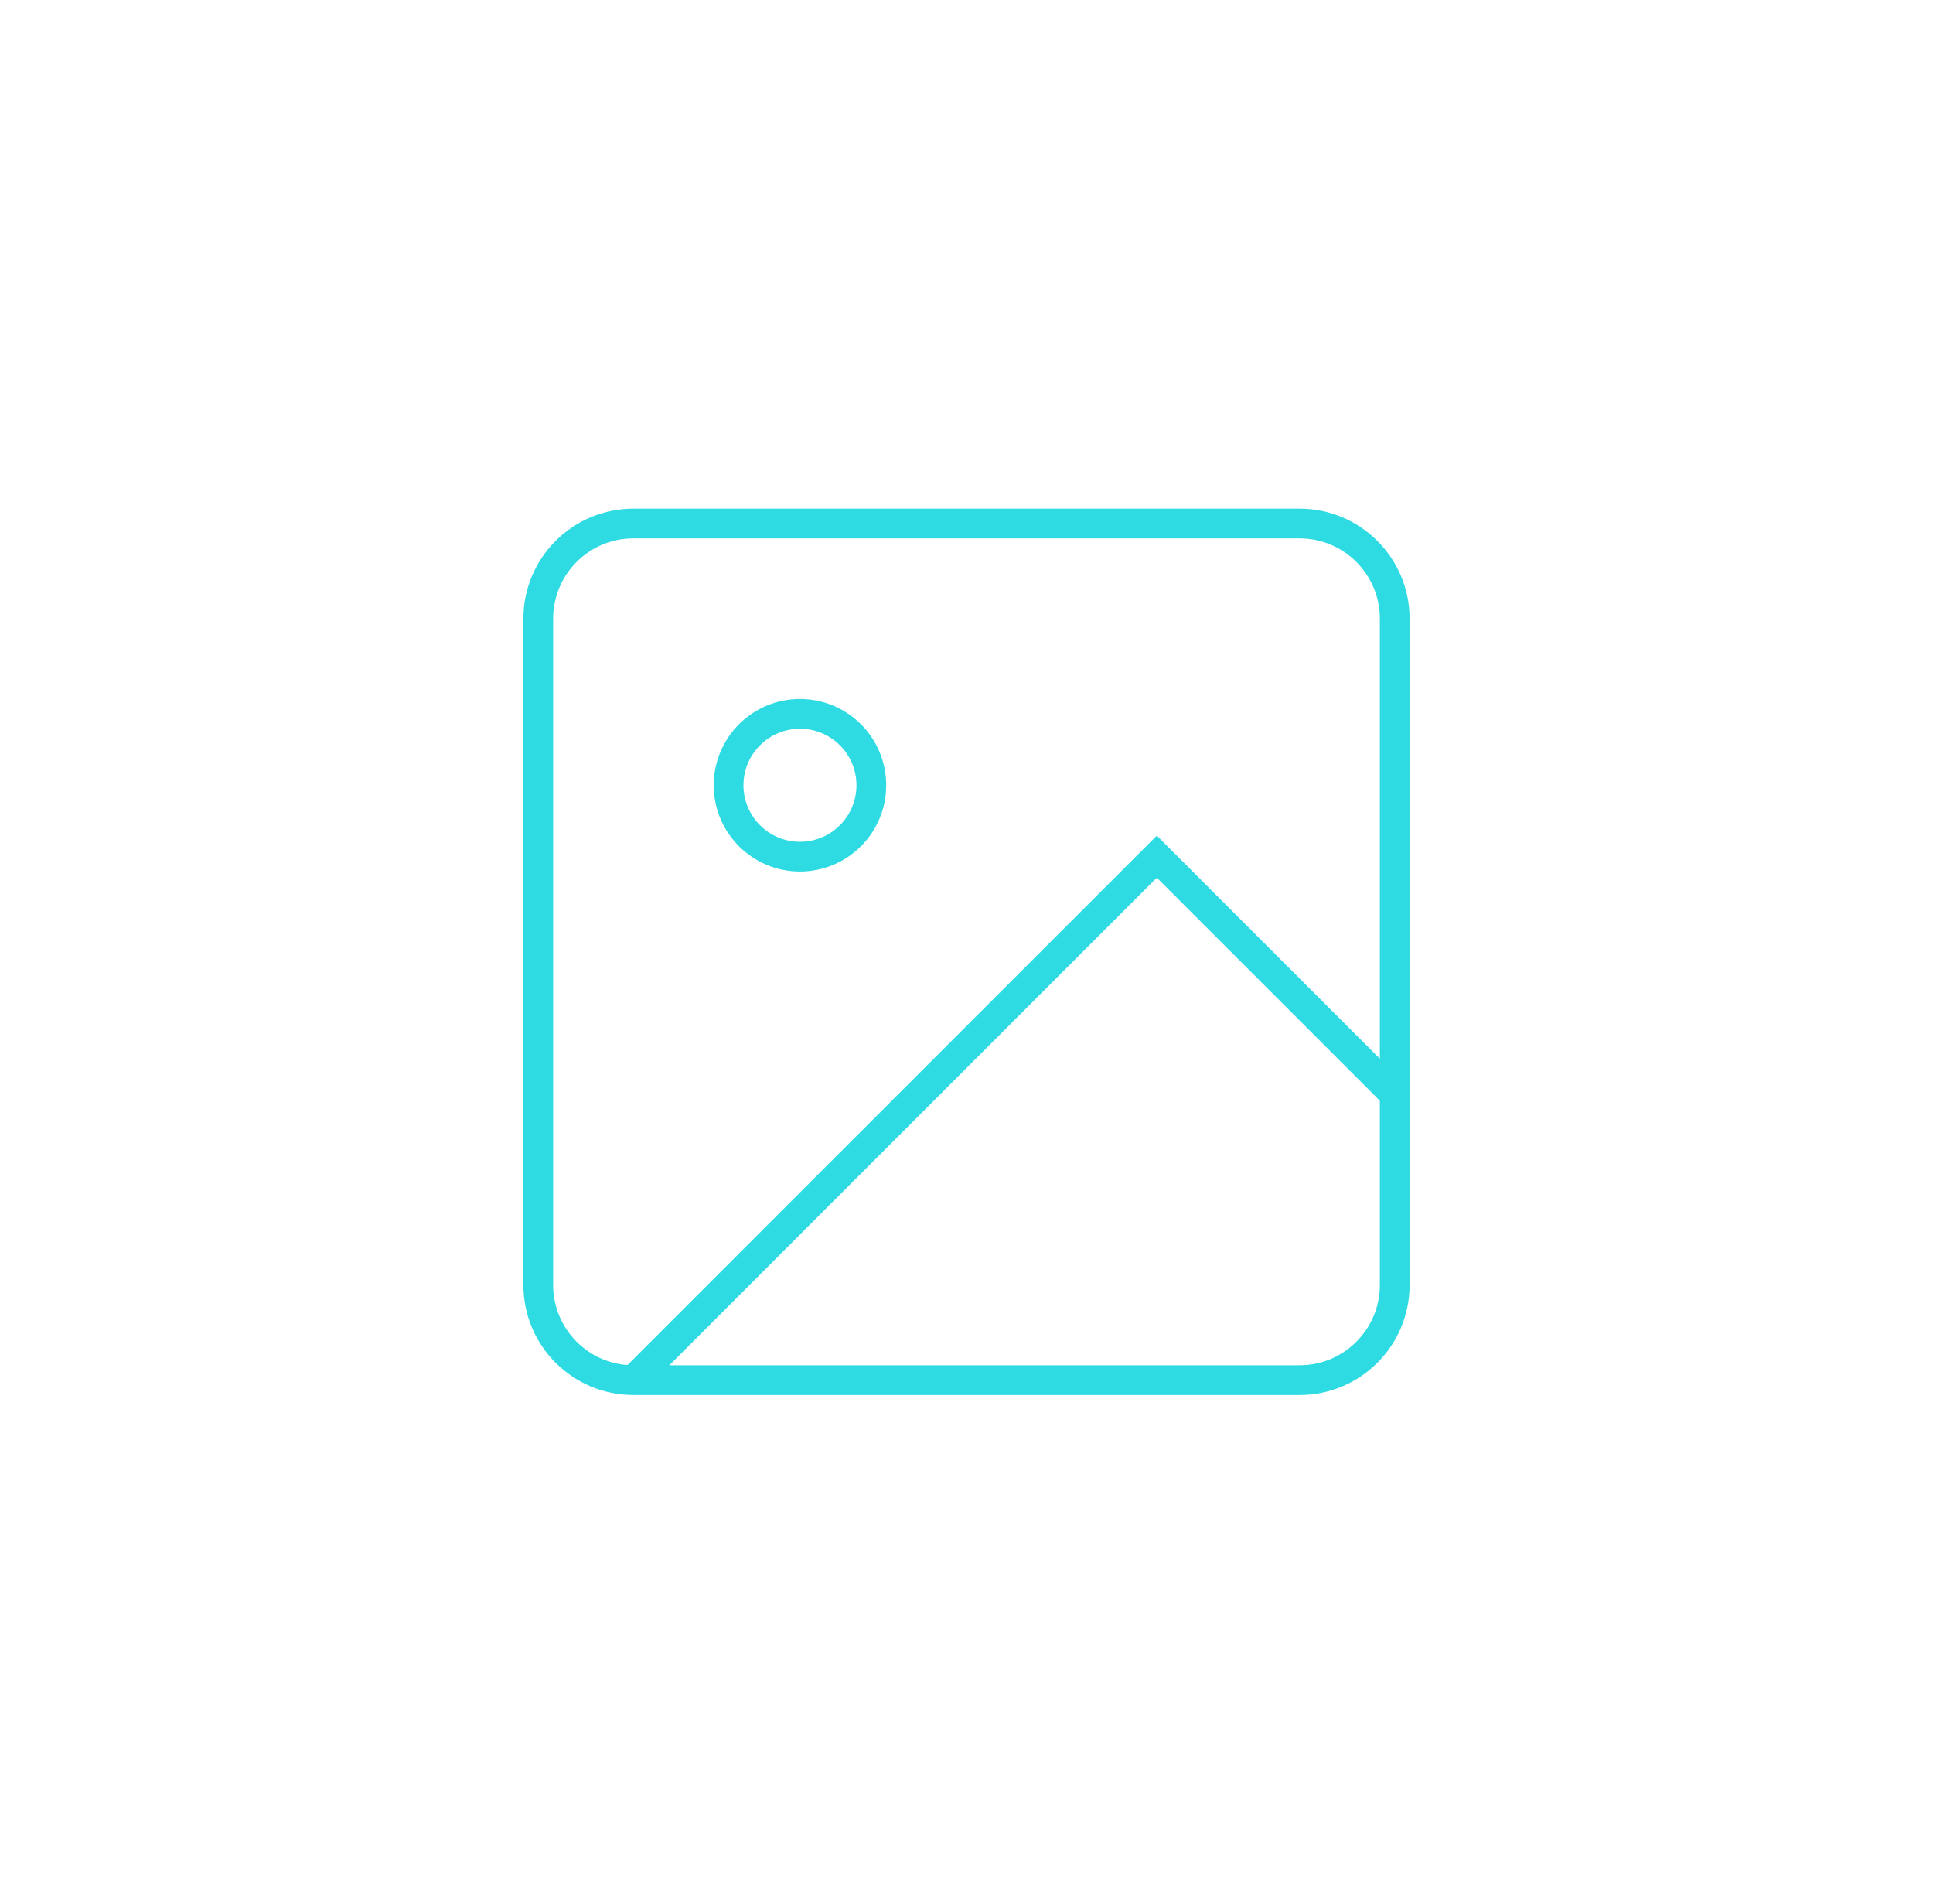
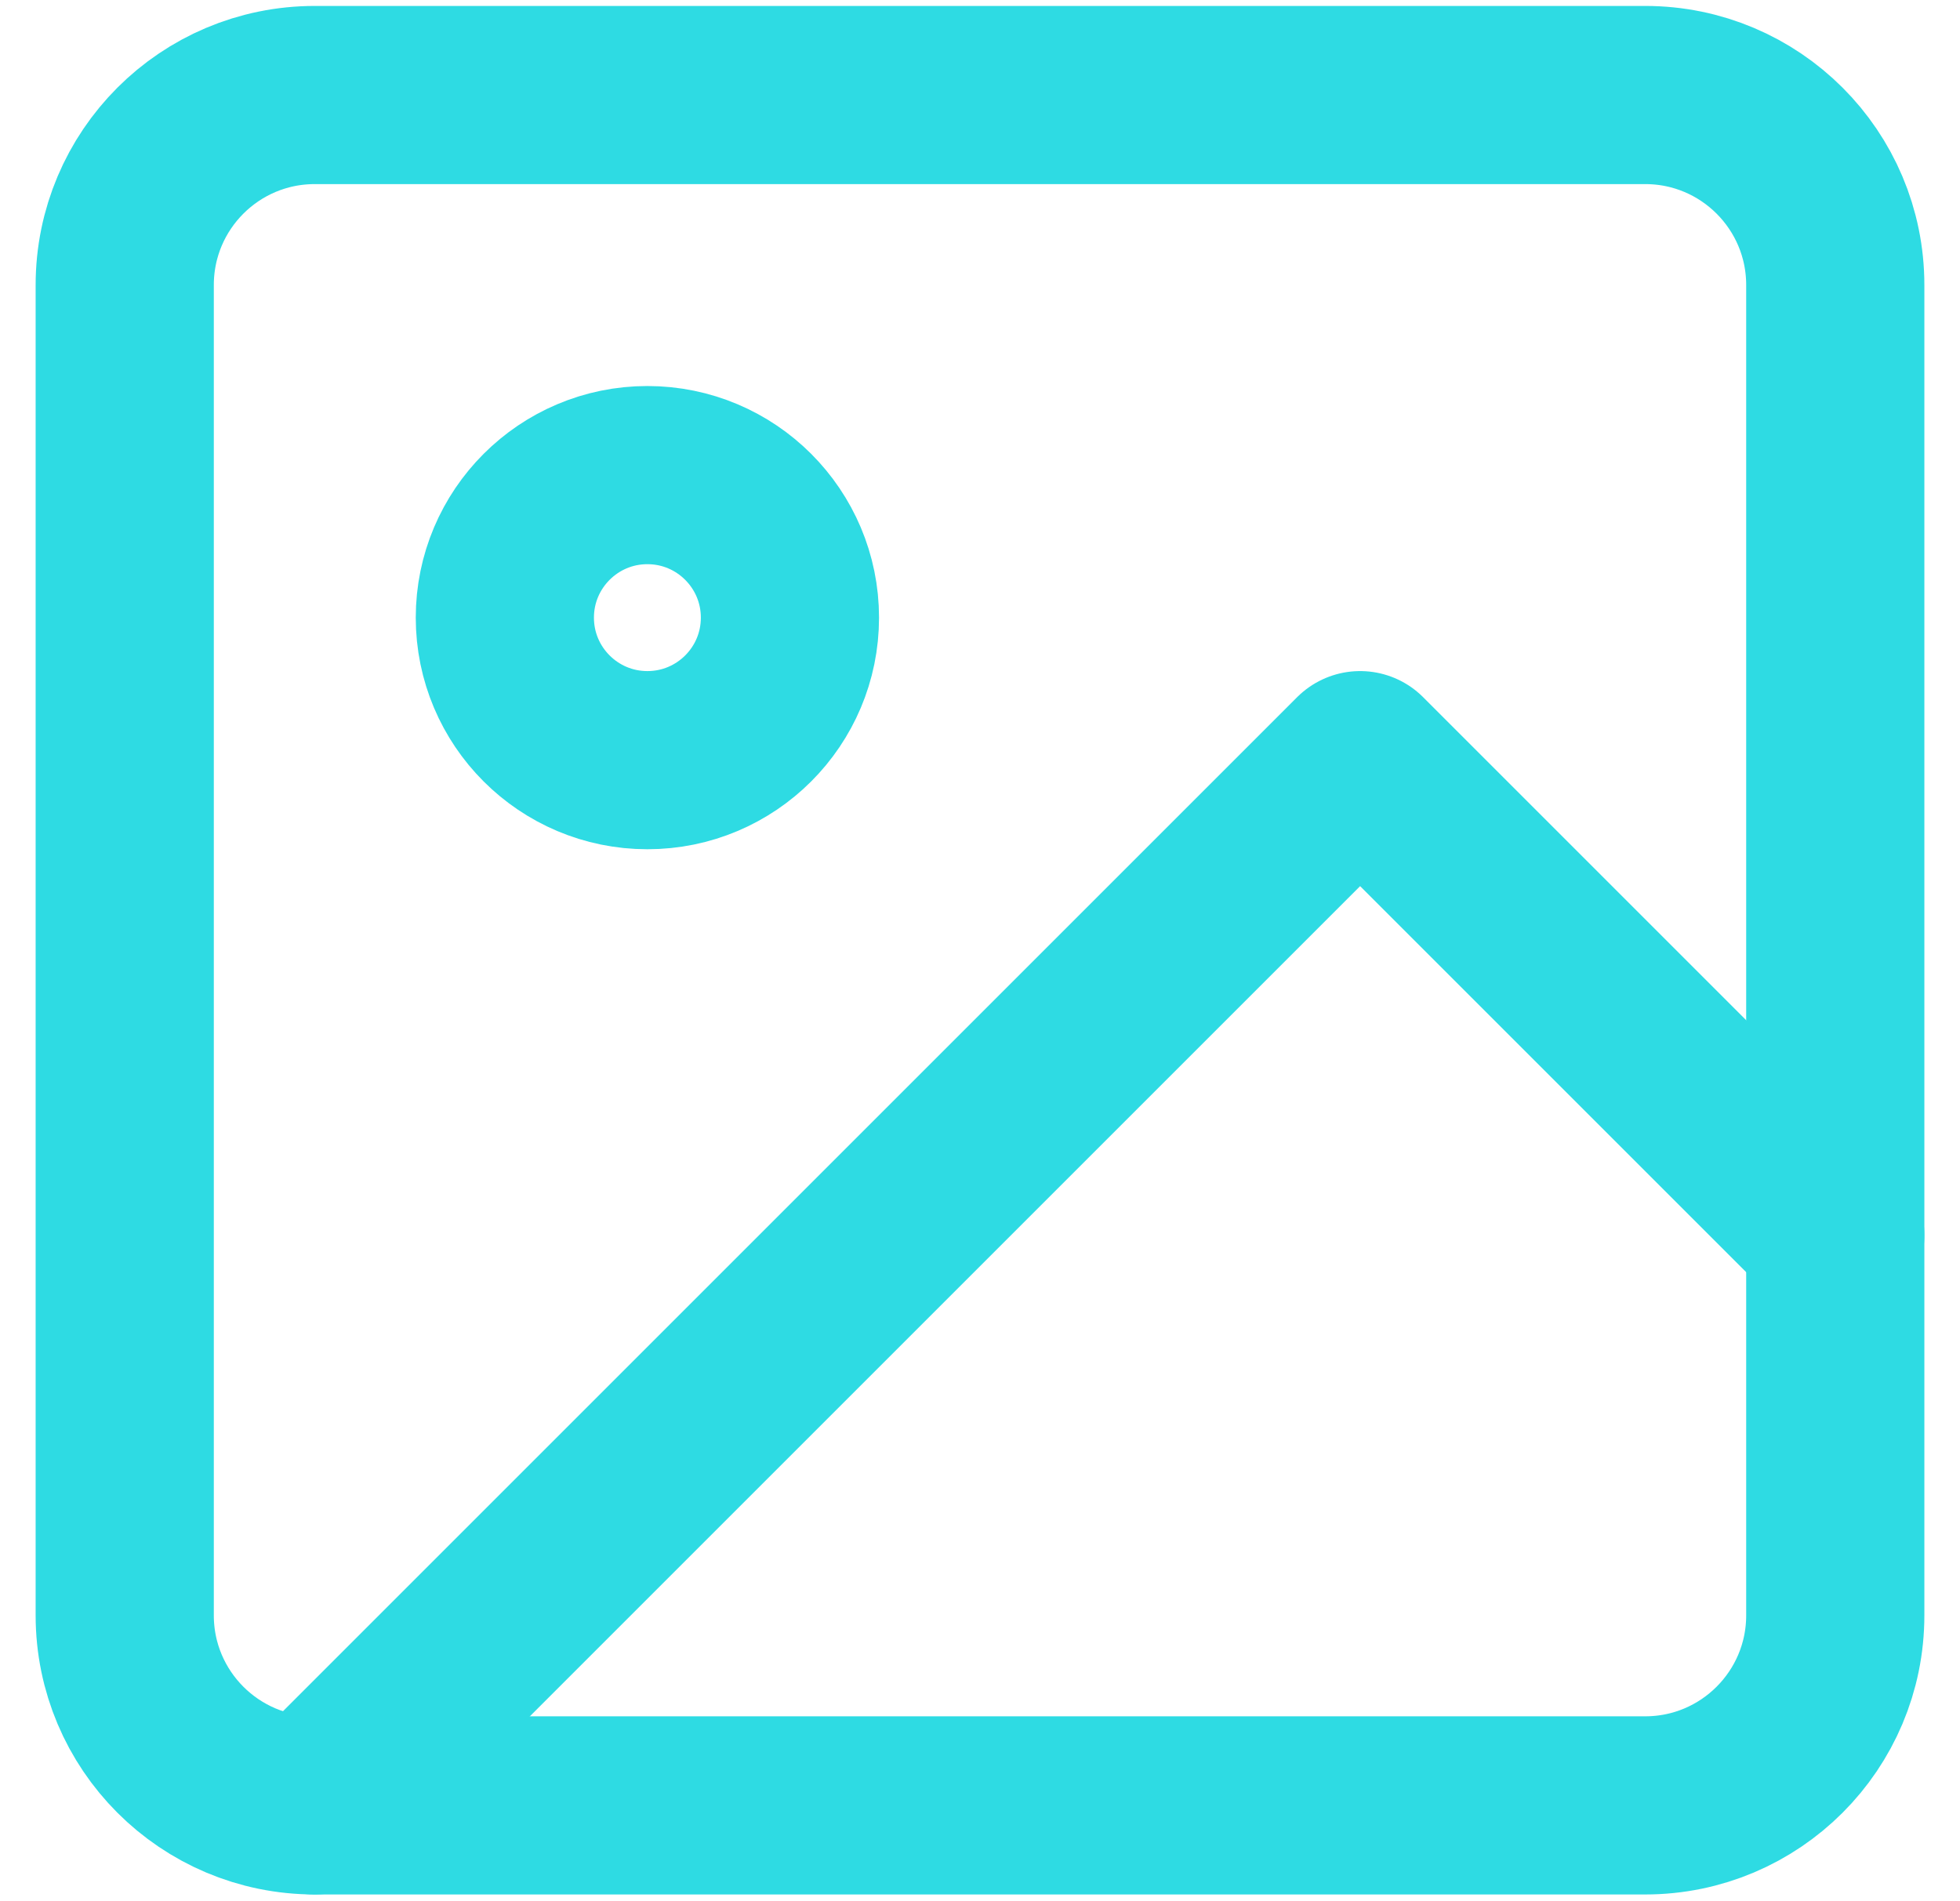
- <svg xmlns="http://www.w3.org/2000/svg" width="65" height="64" viewBox="0 0 65 64" fill="none">
-   <path d="M43.7 17.6H21.3C19.533 17.6 18.1 19.033 18.1 20.8V43.2C18.1 44.967 19.533 46.4 21.3 46.4H43.7C45.467 46.4 46.9 44.967 46.9 43.2V20.8C46.9 19.033 45.467 17.6 43.7 17.6Z" stroke="#2EDBE3" strokeWidth="3" strokeLinecap="round" strokeLinejoin="round" />
-   <path d="M26.9 28.8C28.226 28.8 29.3 27.726 29.3 26.4C29.3 25.075 28.226 24 26.9 24C25.575 24 24.5 25.075 24.5 26.4C24.5 27.726 25.575 28.8 26.9 28.8Z" stroke="#2EDBE3" strokeWidth="3" strokeLinecap="round" strokeLinejoin="round" />
-   <path d="M46.9 36.8L38.9 28.8L21.3 46.4" stroke="#2EDBE3" strokeWidth="3" strokeLinecap="round" strokeLinejoin="round" />
+ <svg xmlns="http://www.w3.org/2000/svg" width="33" height="32" viewBox="0 0 33 32" fill="none">
+   <path d="M27.7 1.6H5.3C3.532 1.6 2.1 3.032 2.1 4.8V27.2C2.1 28.967 3.532 30.4 5.3 30.4H27.7C29.467 30.4 30.9 28.967 30.9 27.2V4.8C30.9 3.032 29.467 1.6 27.7 1.6Z" stroke="#2EDBE3" stroke-width="3" stroke-linecap="round" stroke-linejoin="round" />
+   <path d="M10.9 12.8C12.226 12.8 13.3 11.726 13.3 10.4C13.3 9.075 12.226 8 10.9 8C9.575 8 8.5 9.075 8.5 10.4C8.5 11.726 9.575 12.8 10.9 12.8Z" stroke="#2EDBE3" stroke-width="3" stroke-linecap="round" stroke-linejoin="round" />
+   <path d="M30.9 20.8L22.9 12.8L5.3 30.4" stroke="#2EDBE3" stroke-width="3" stroke-linecap="round" stroke-linejoin="round" />
</svg>
